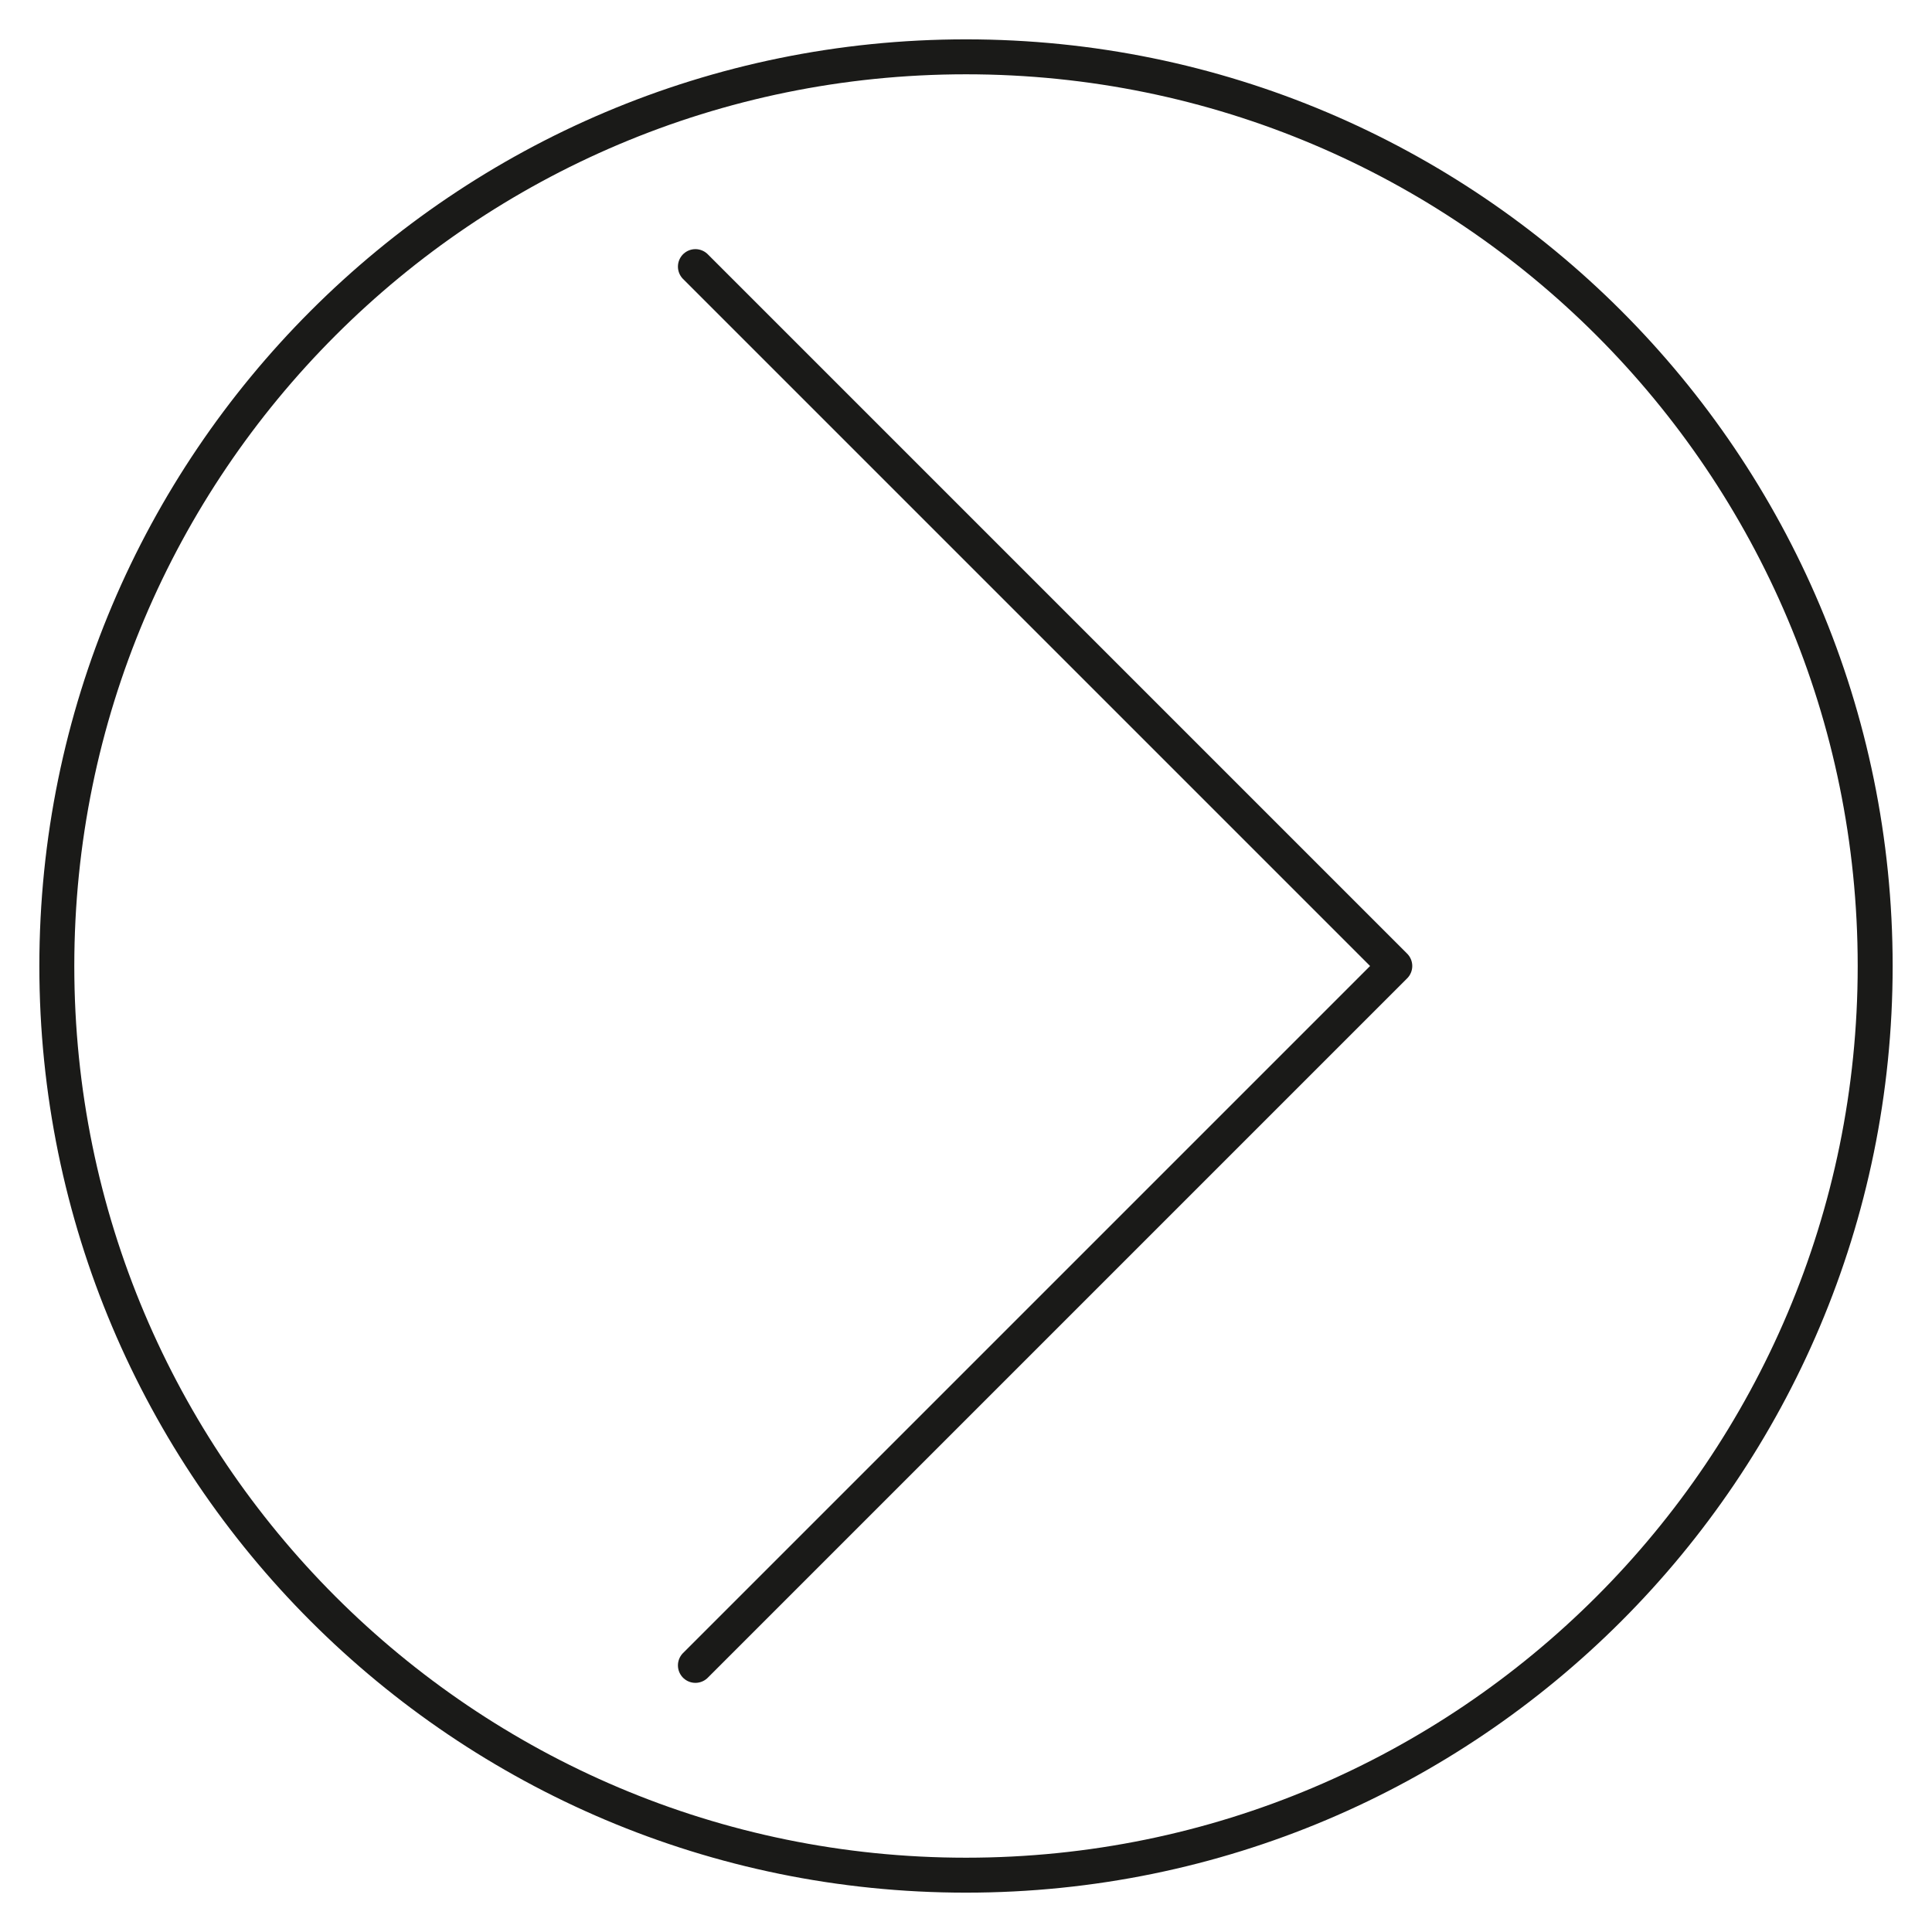
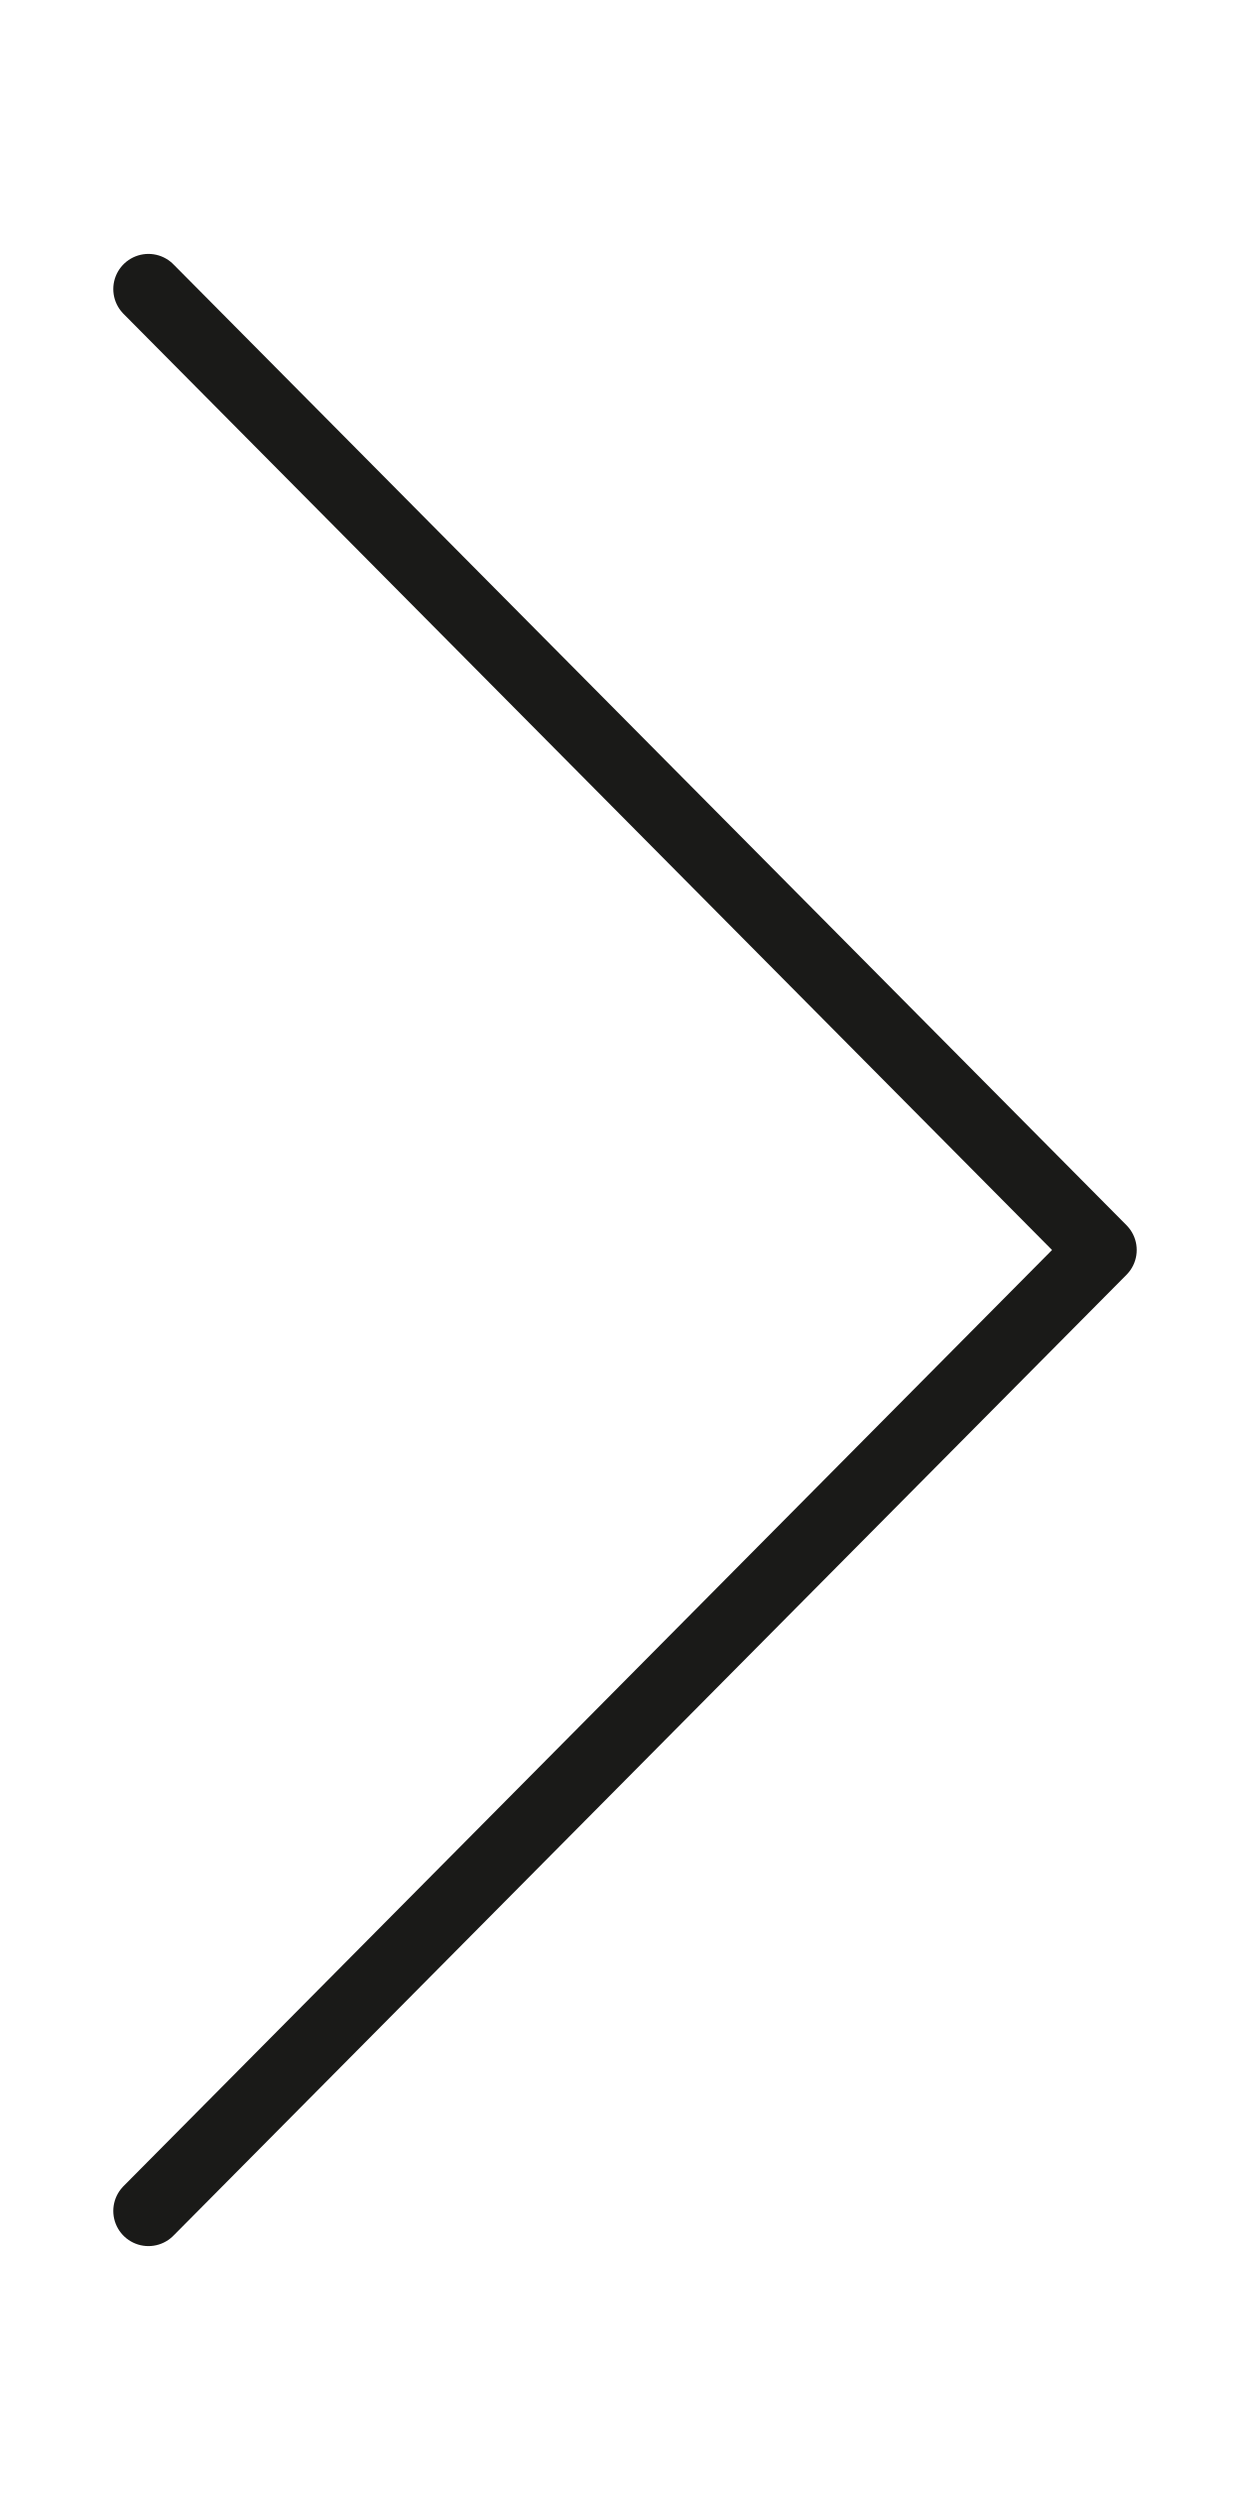
- <svg xmlns="http://www.w3.org/2000/svg" version="1.1" id="Ebene_1" x="0px" y="0px" width="34px" height="34px" viewBox="11 11 34 34" enable-background="new 11 11 34 34" xml:space="preserve">
-   <g>
-     <circle fill="none" stroke="#1A1A18" stroke-width="0.615" stroke-miterlimit="10" cx="28" cy="28" r="16" />
-     <polyline fill="none" stroke="#1A1A18" stroke-width="0.615" stroke-linecap="round" stroke-linejoin="round" stroke-miterlimit="10" points="   23.238,40.308 35.546,28 23.238,15.692  " />
-   </g>
+ <svg xmlns="http://www.w3.org/2000/svg" id="Ebene_1" version="1.1" viewBox="0 0 16 32">
+   <defs>
+     <style>
+       .st0 {
+         fill: none;
+         stroke: #1a1a18;
+         stroke-linecap: round;
+         stroke-linejoin: round;
+         stroke-width: .9px;
+       }
+     </style>
+   </defs>
+   <polyline class="st0" points="1.9 28.3 14.1 16 1.9 3.7" />
</svg>
